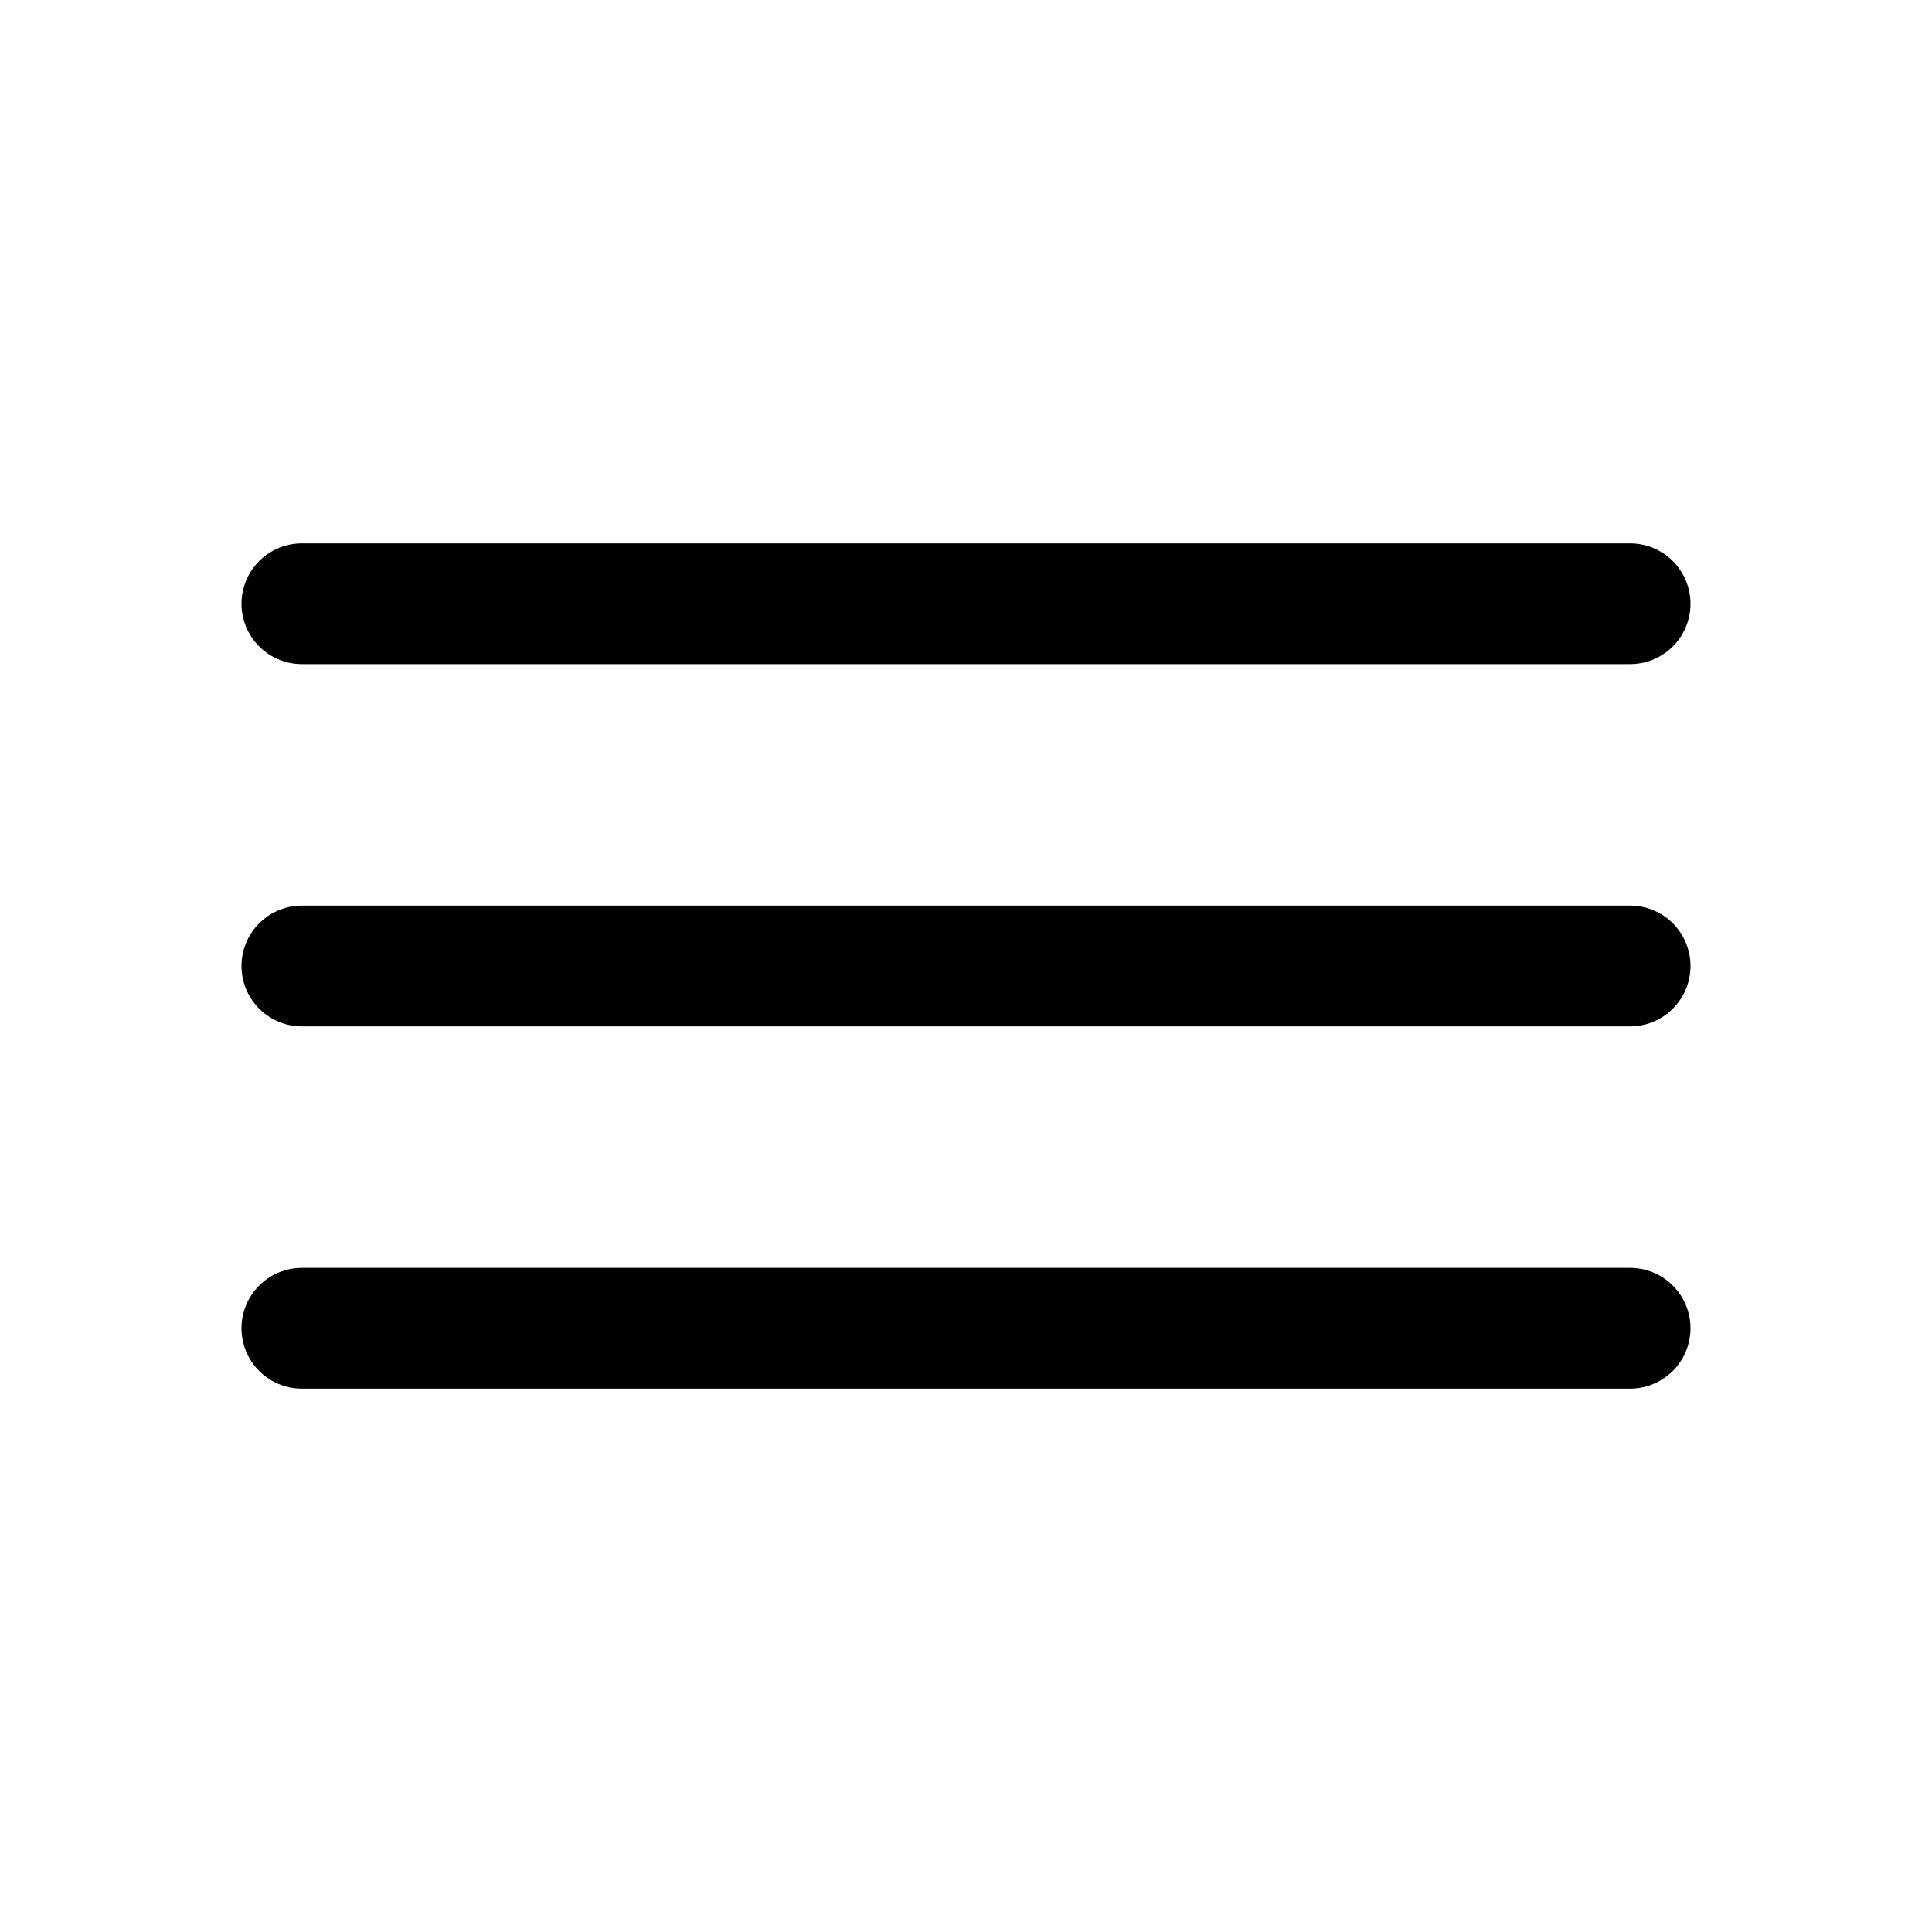
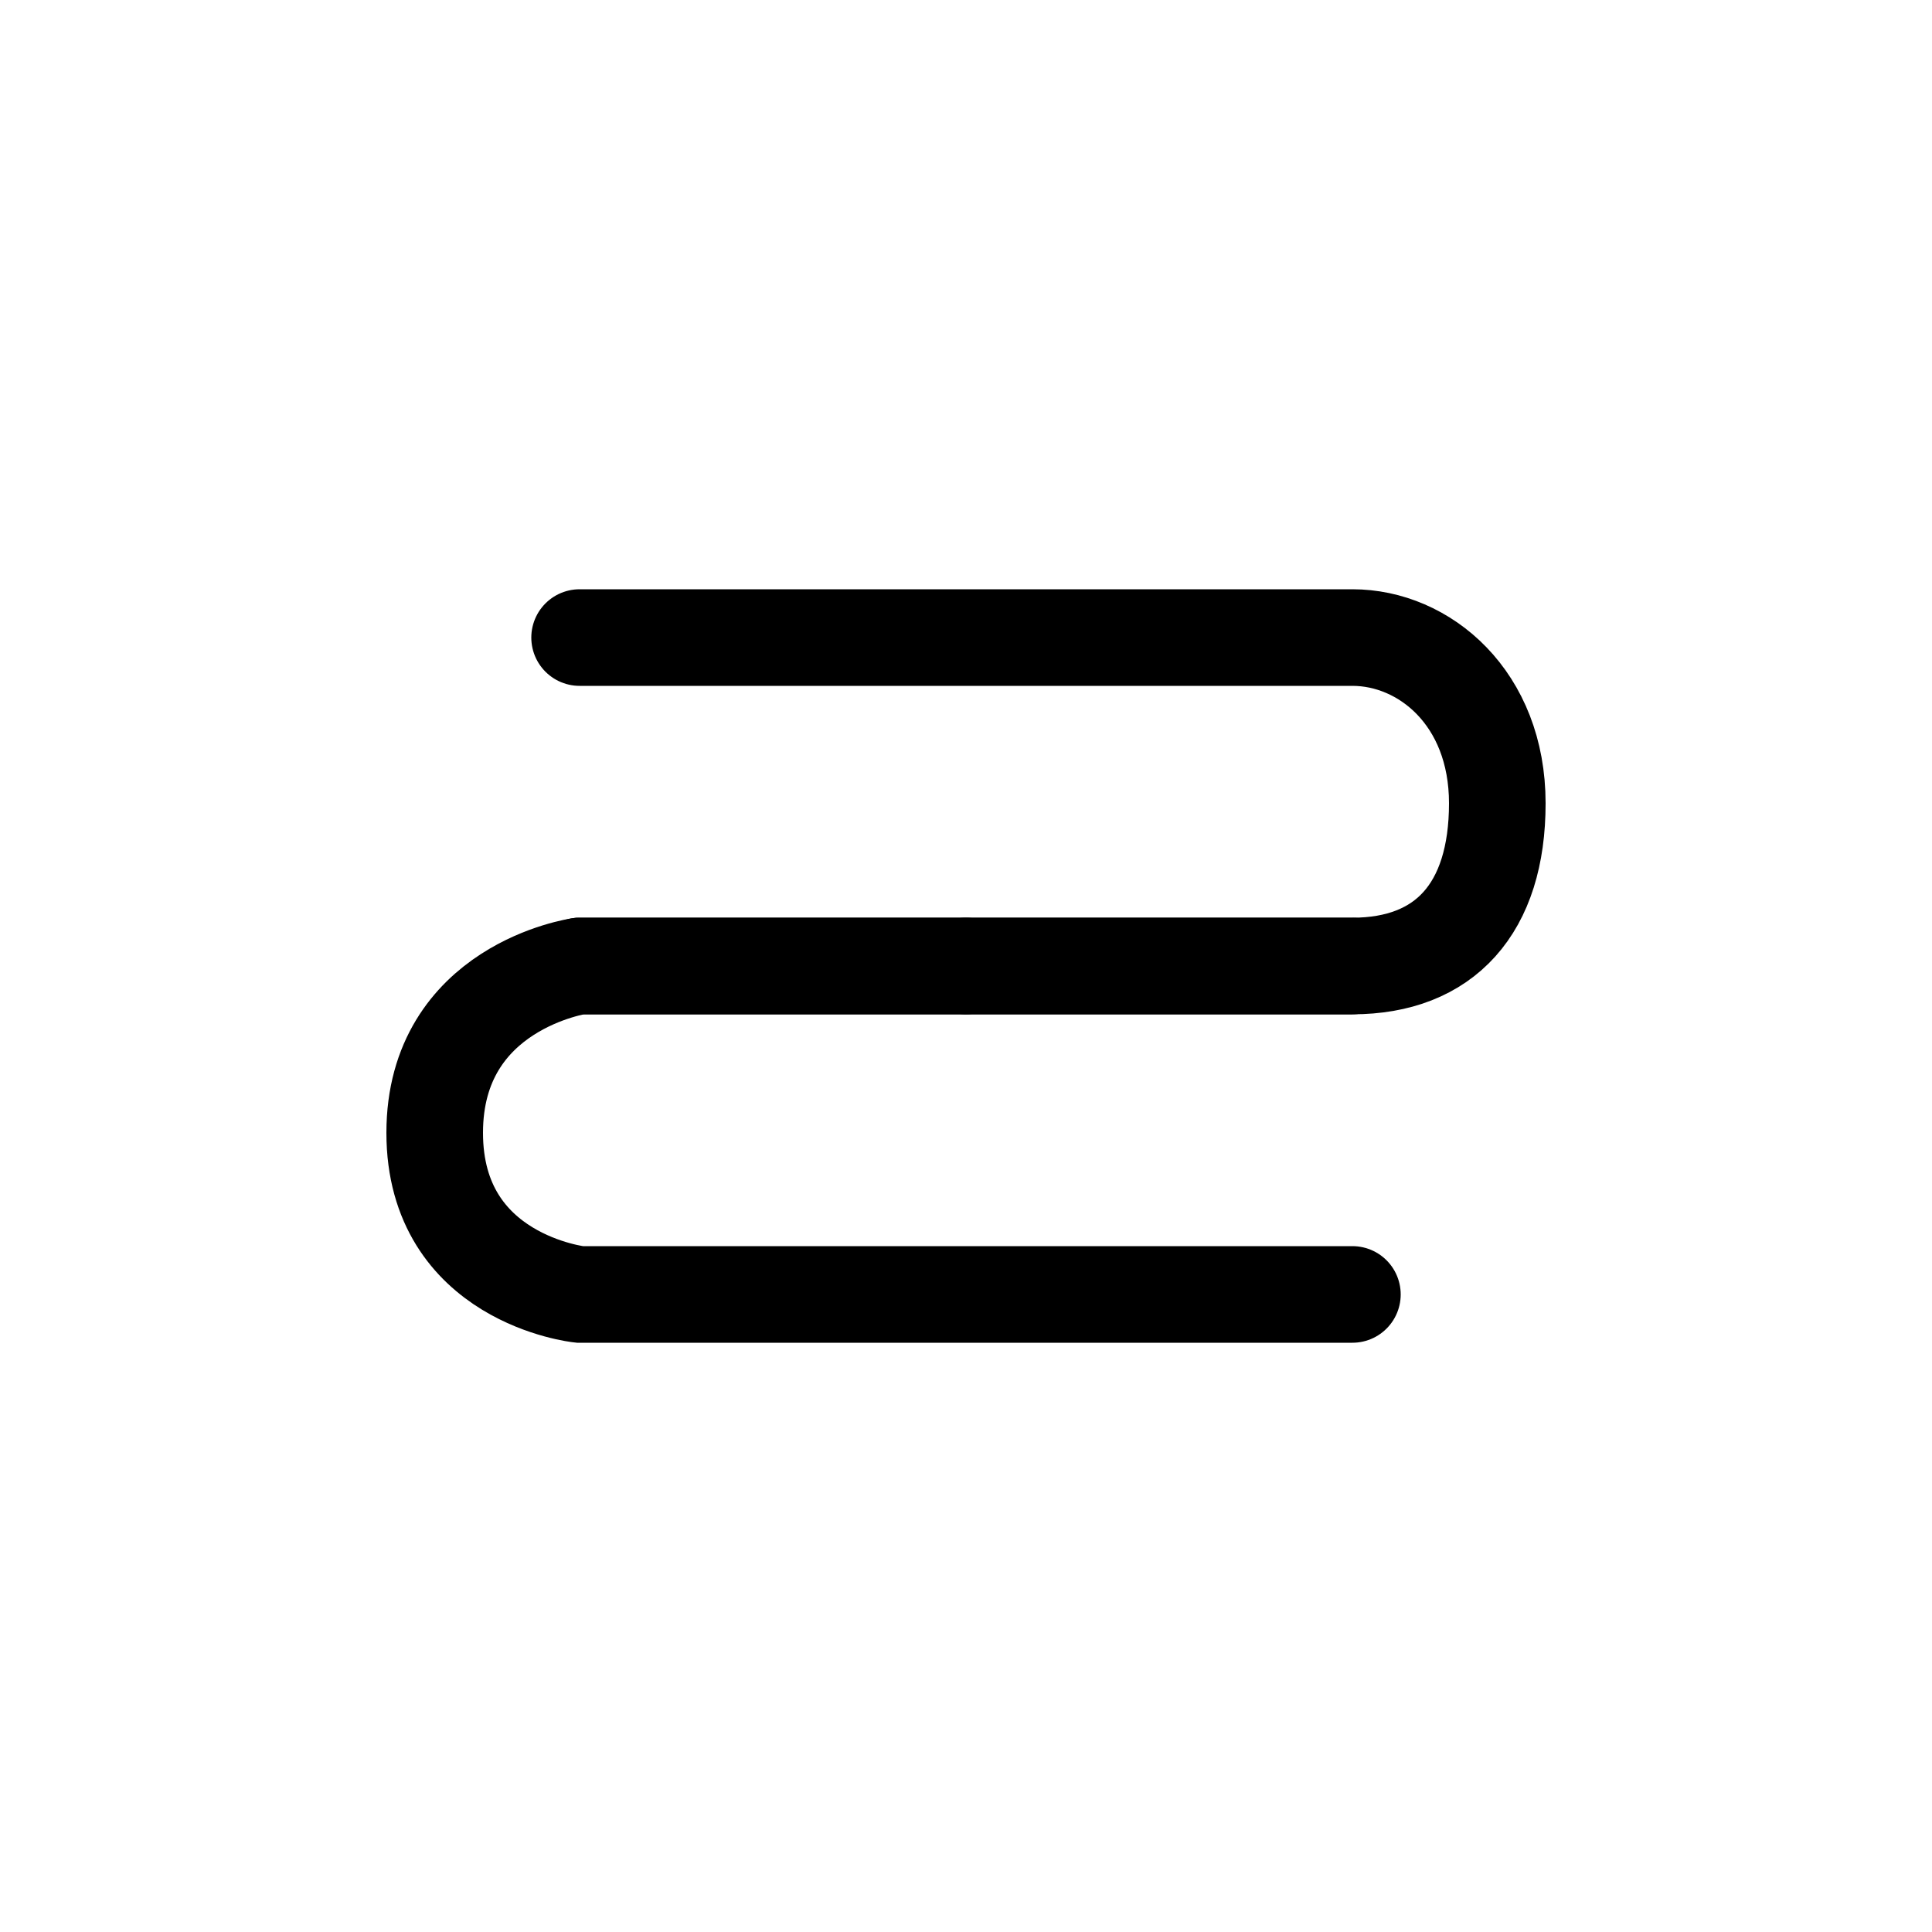
- <svg xmlns="http://www.w3.org/2000/svg" class="ionicon" viewBox="0 0 512 512">
-   <path fill="none" stroke="currentColor" stroke-linecap="round" stroke-miterlimit="10" stroke-width="32" d="M80 160h352M80 256h352M80 352h352" />
+ <svg xmlns="http://www.w3.org/2000/svg" class="ham" viewBox="0 0 100 100">
+   <path fill="none" stroke="currentColor" stroke-linecap="round" stroke-width="5" class="line top" d="m 30,33 h 40 c 3.723,0 7.5,3.126 7.5,8.578 0,5.452 -2.727,8.422 -7.5,8.422 h -20" />
+   <path fill="none" stroke="currentColor" stroke-linecap="round" stroke-width="5" class="line middle" d="m 30,50 h 40" />
+   <path fill="none" stroke="currentColor" stroke-linecap="round" stroke-width="5" class="line bottom" d="m 70,67 h -40 c 0,0 -7.5,-0.802 -7.5,-8.366 0,-7.564 7.5,-8.634 7.5,-8.634 h 20" />
</svg>
